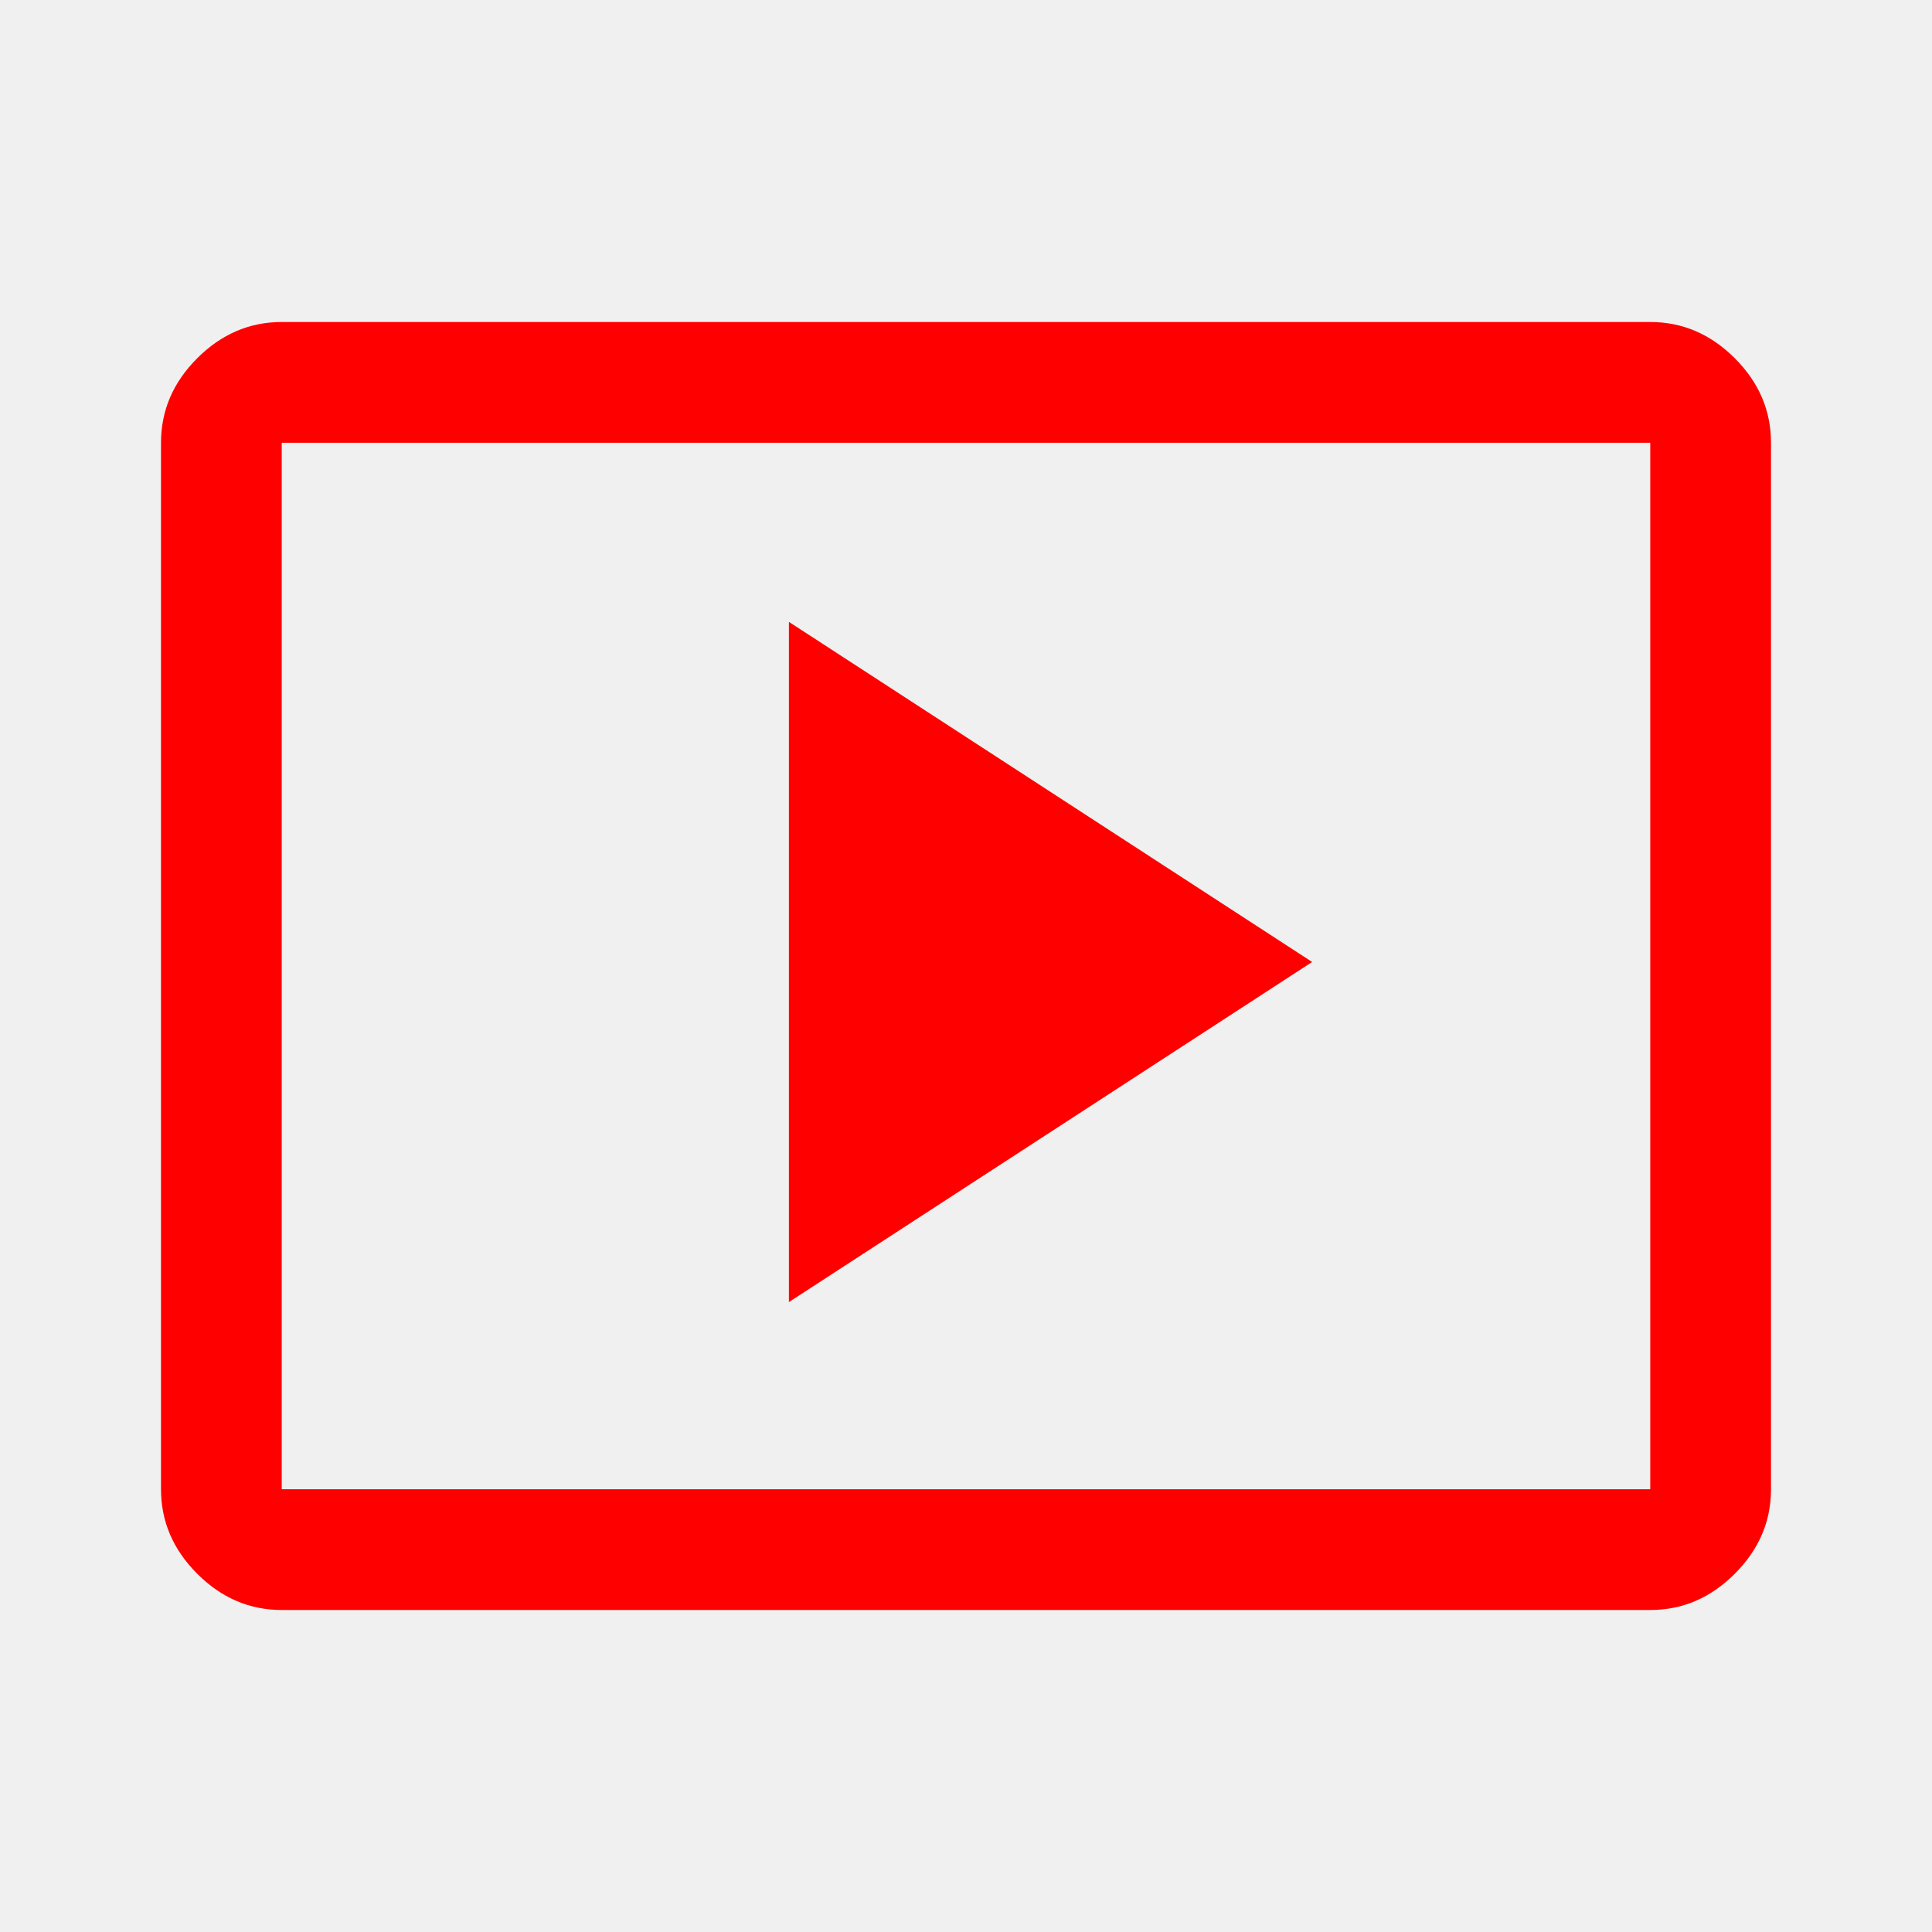
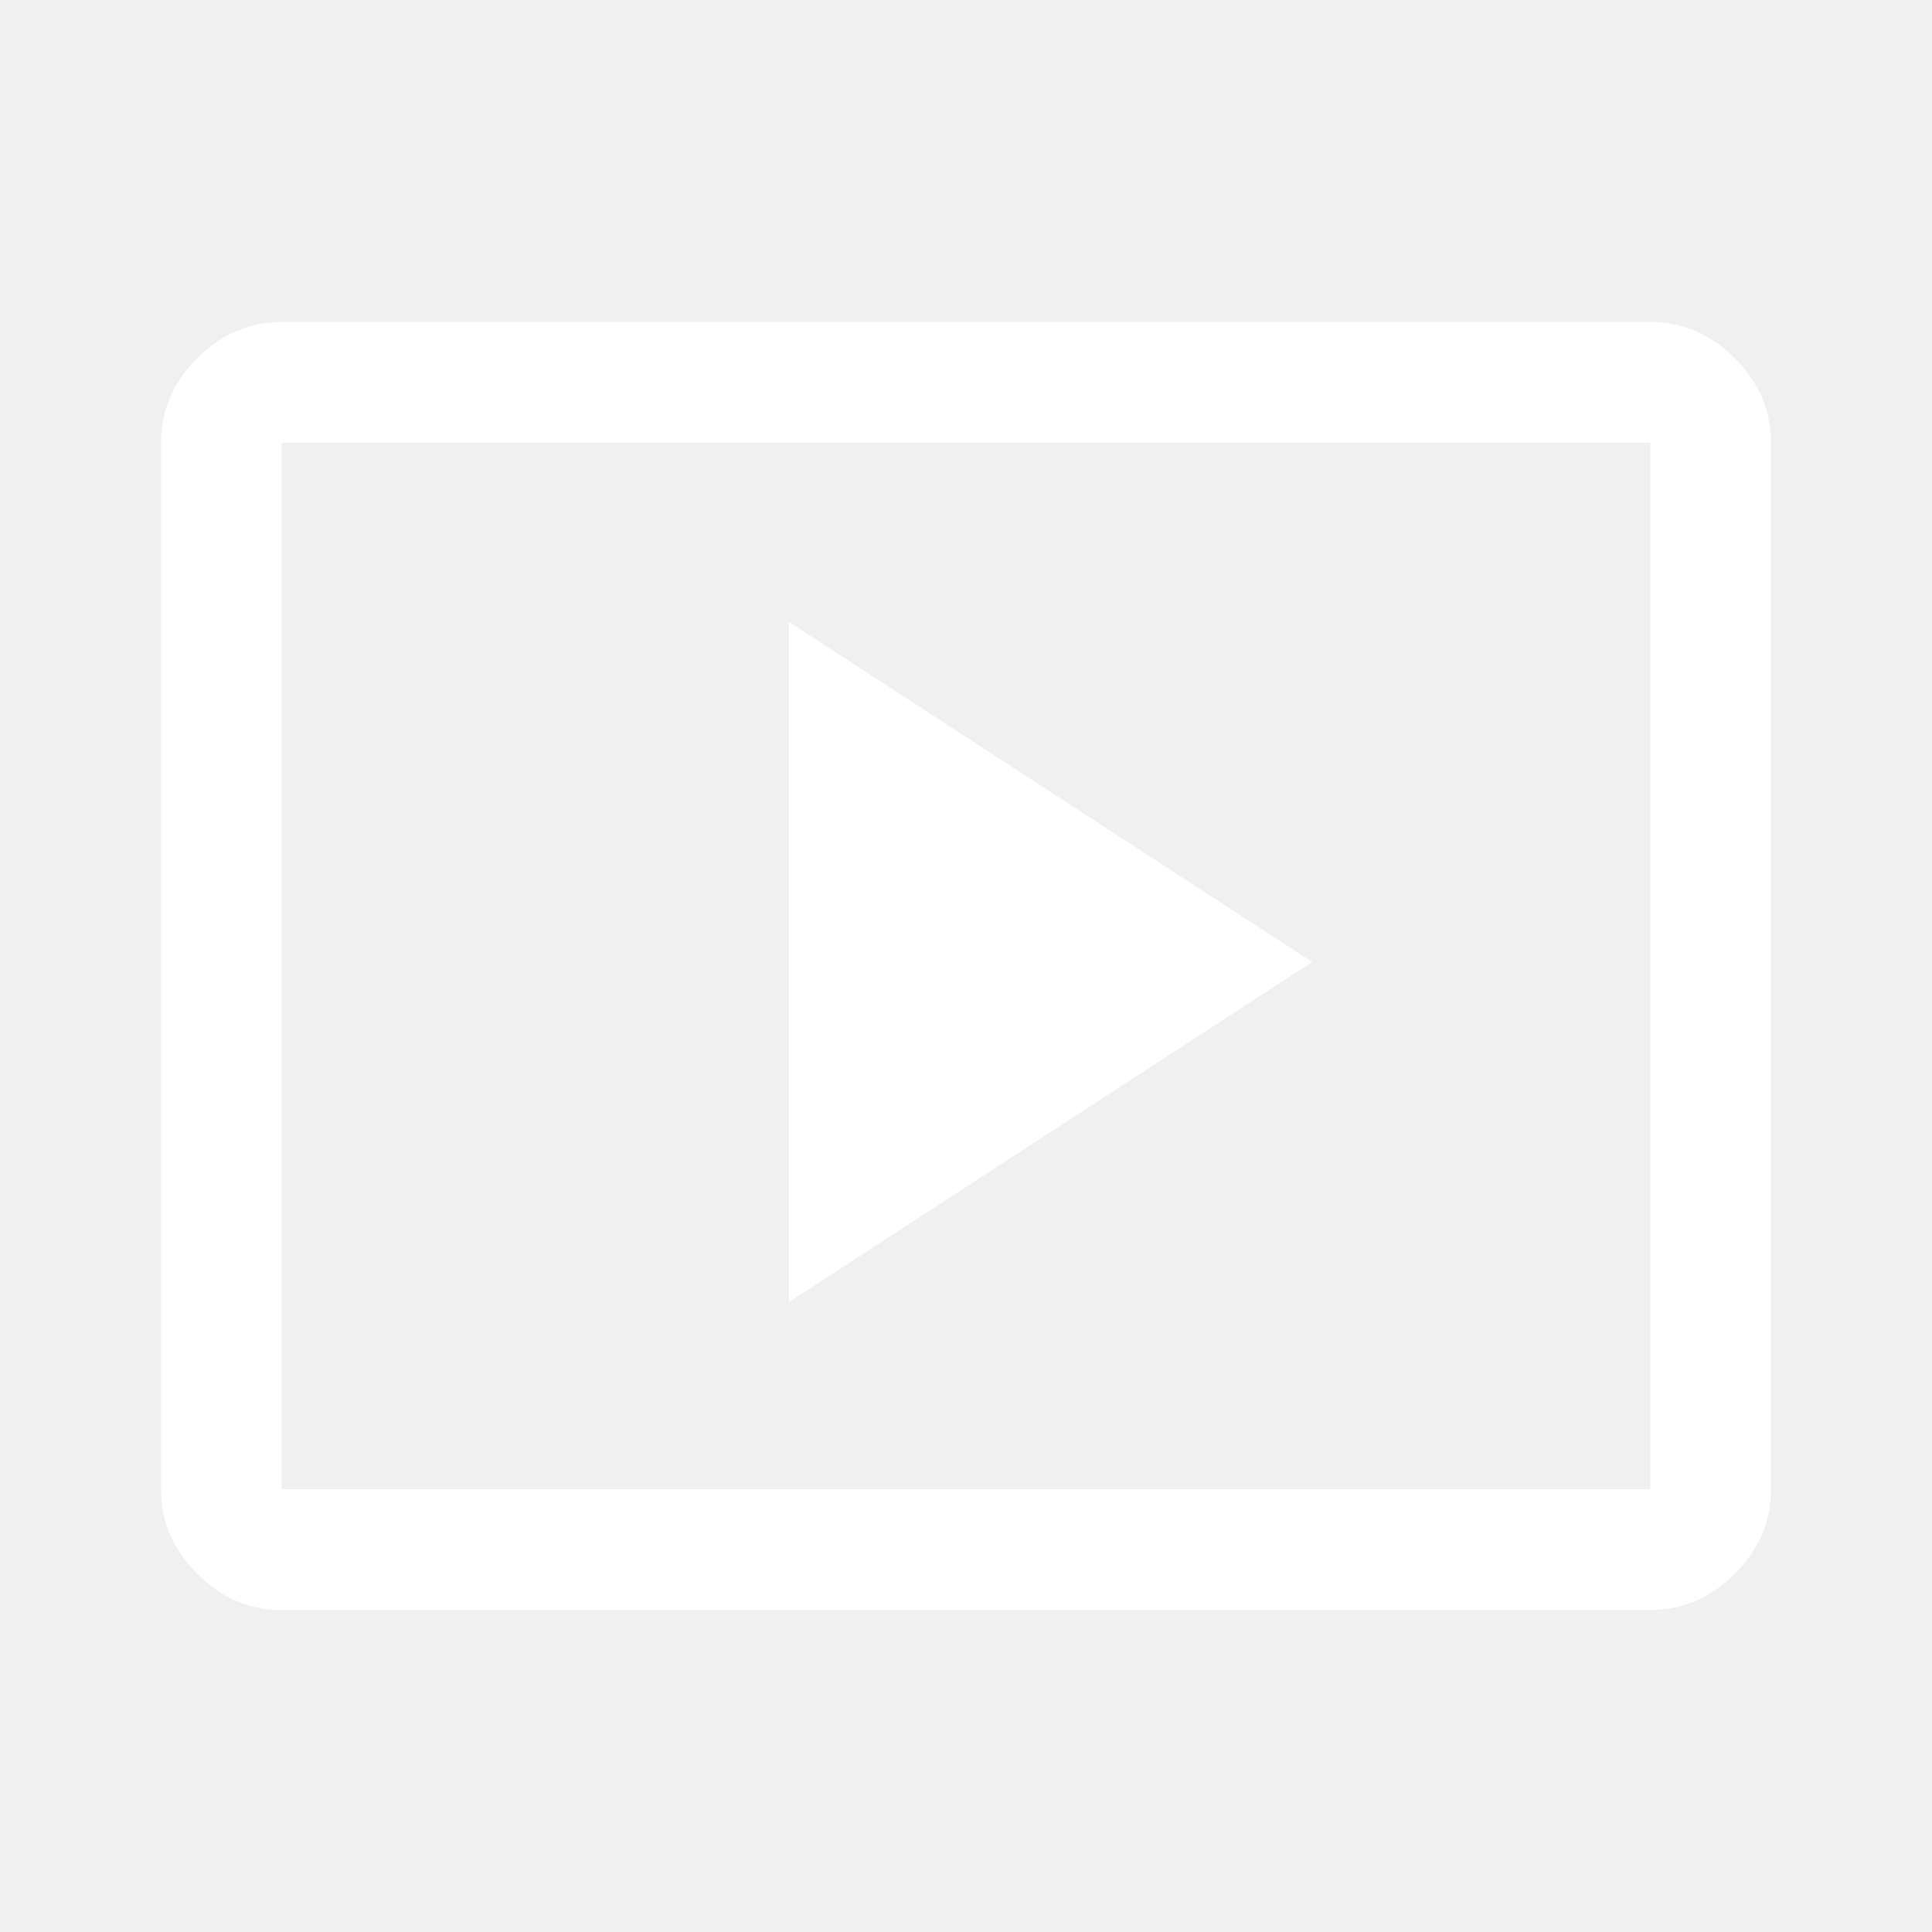
- <svg xmlns="http://www.w3.org/2000/svg" height="48" width="48" fill="red">
+ <svg xmlns="http://www.w3.org/2000/svg" height="48" width="48" fill="white">
  <path d="M19.6 32.35 32.6 23.9 19.6 15.45ZM7 40Q5.8 40 4.9 39.1Q4 38.2 4 37V11Q4 9.8 4.9 8.9Q5.8 8 7 8H41Q42.2 8 43.1 8.9Q44 9.8 44 11V37Q44 38.2 43.1 39.1Q42.2 40 41 40ZM7 37Q7 37 7 37Q7 37 7 37V11Q7 11 7 11Q7 11 7 11Q7 11 7 11Q7 11 7 11V37Q7 37 7 37Q7 37 7 37ZM7 37H41Q41 37 41 37Q41 37 41 37V11Q41 11 41 11Q41 11 41 11H7Q7 11 7 11Q7 11 7 11V37Q7 37 7 37Q7 37 7 37Z" />
</svg>
